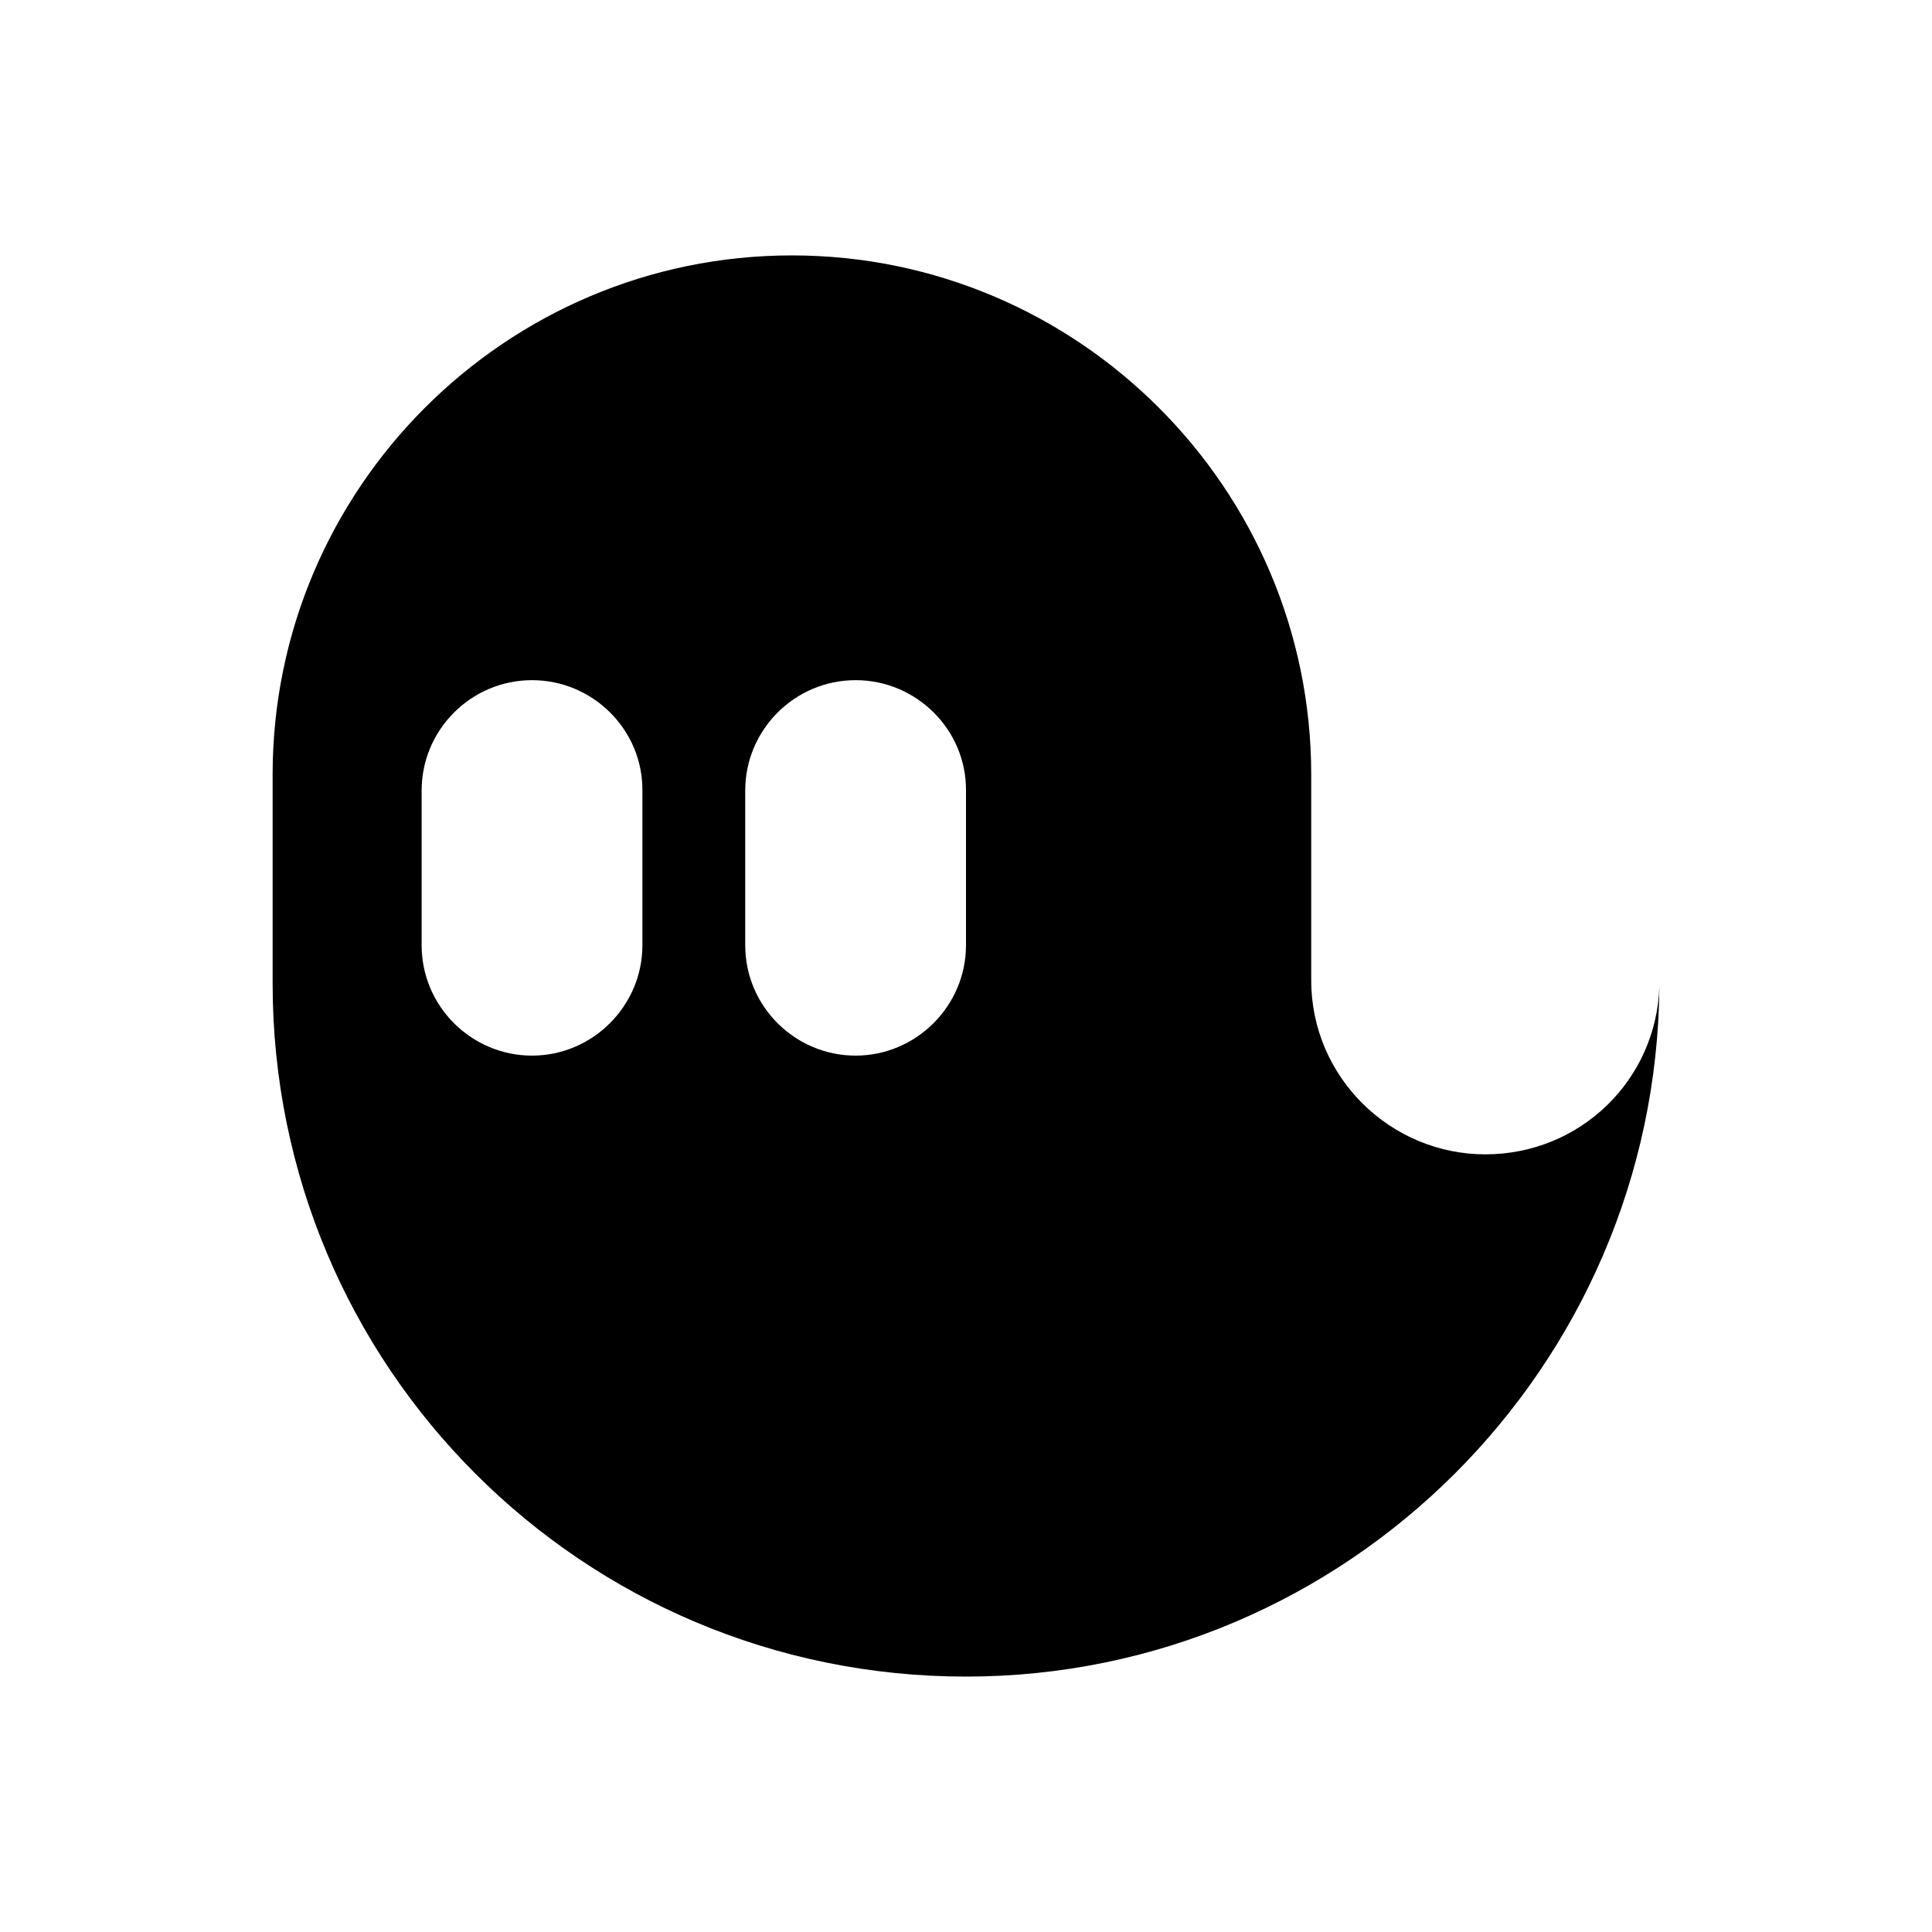
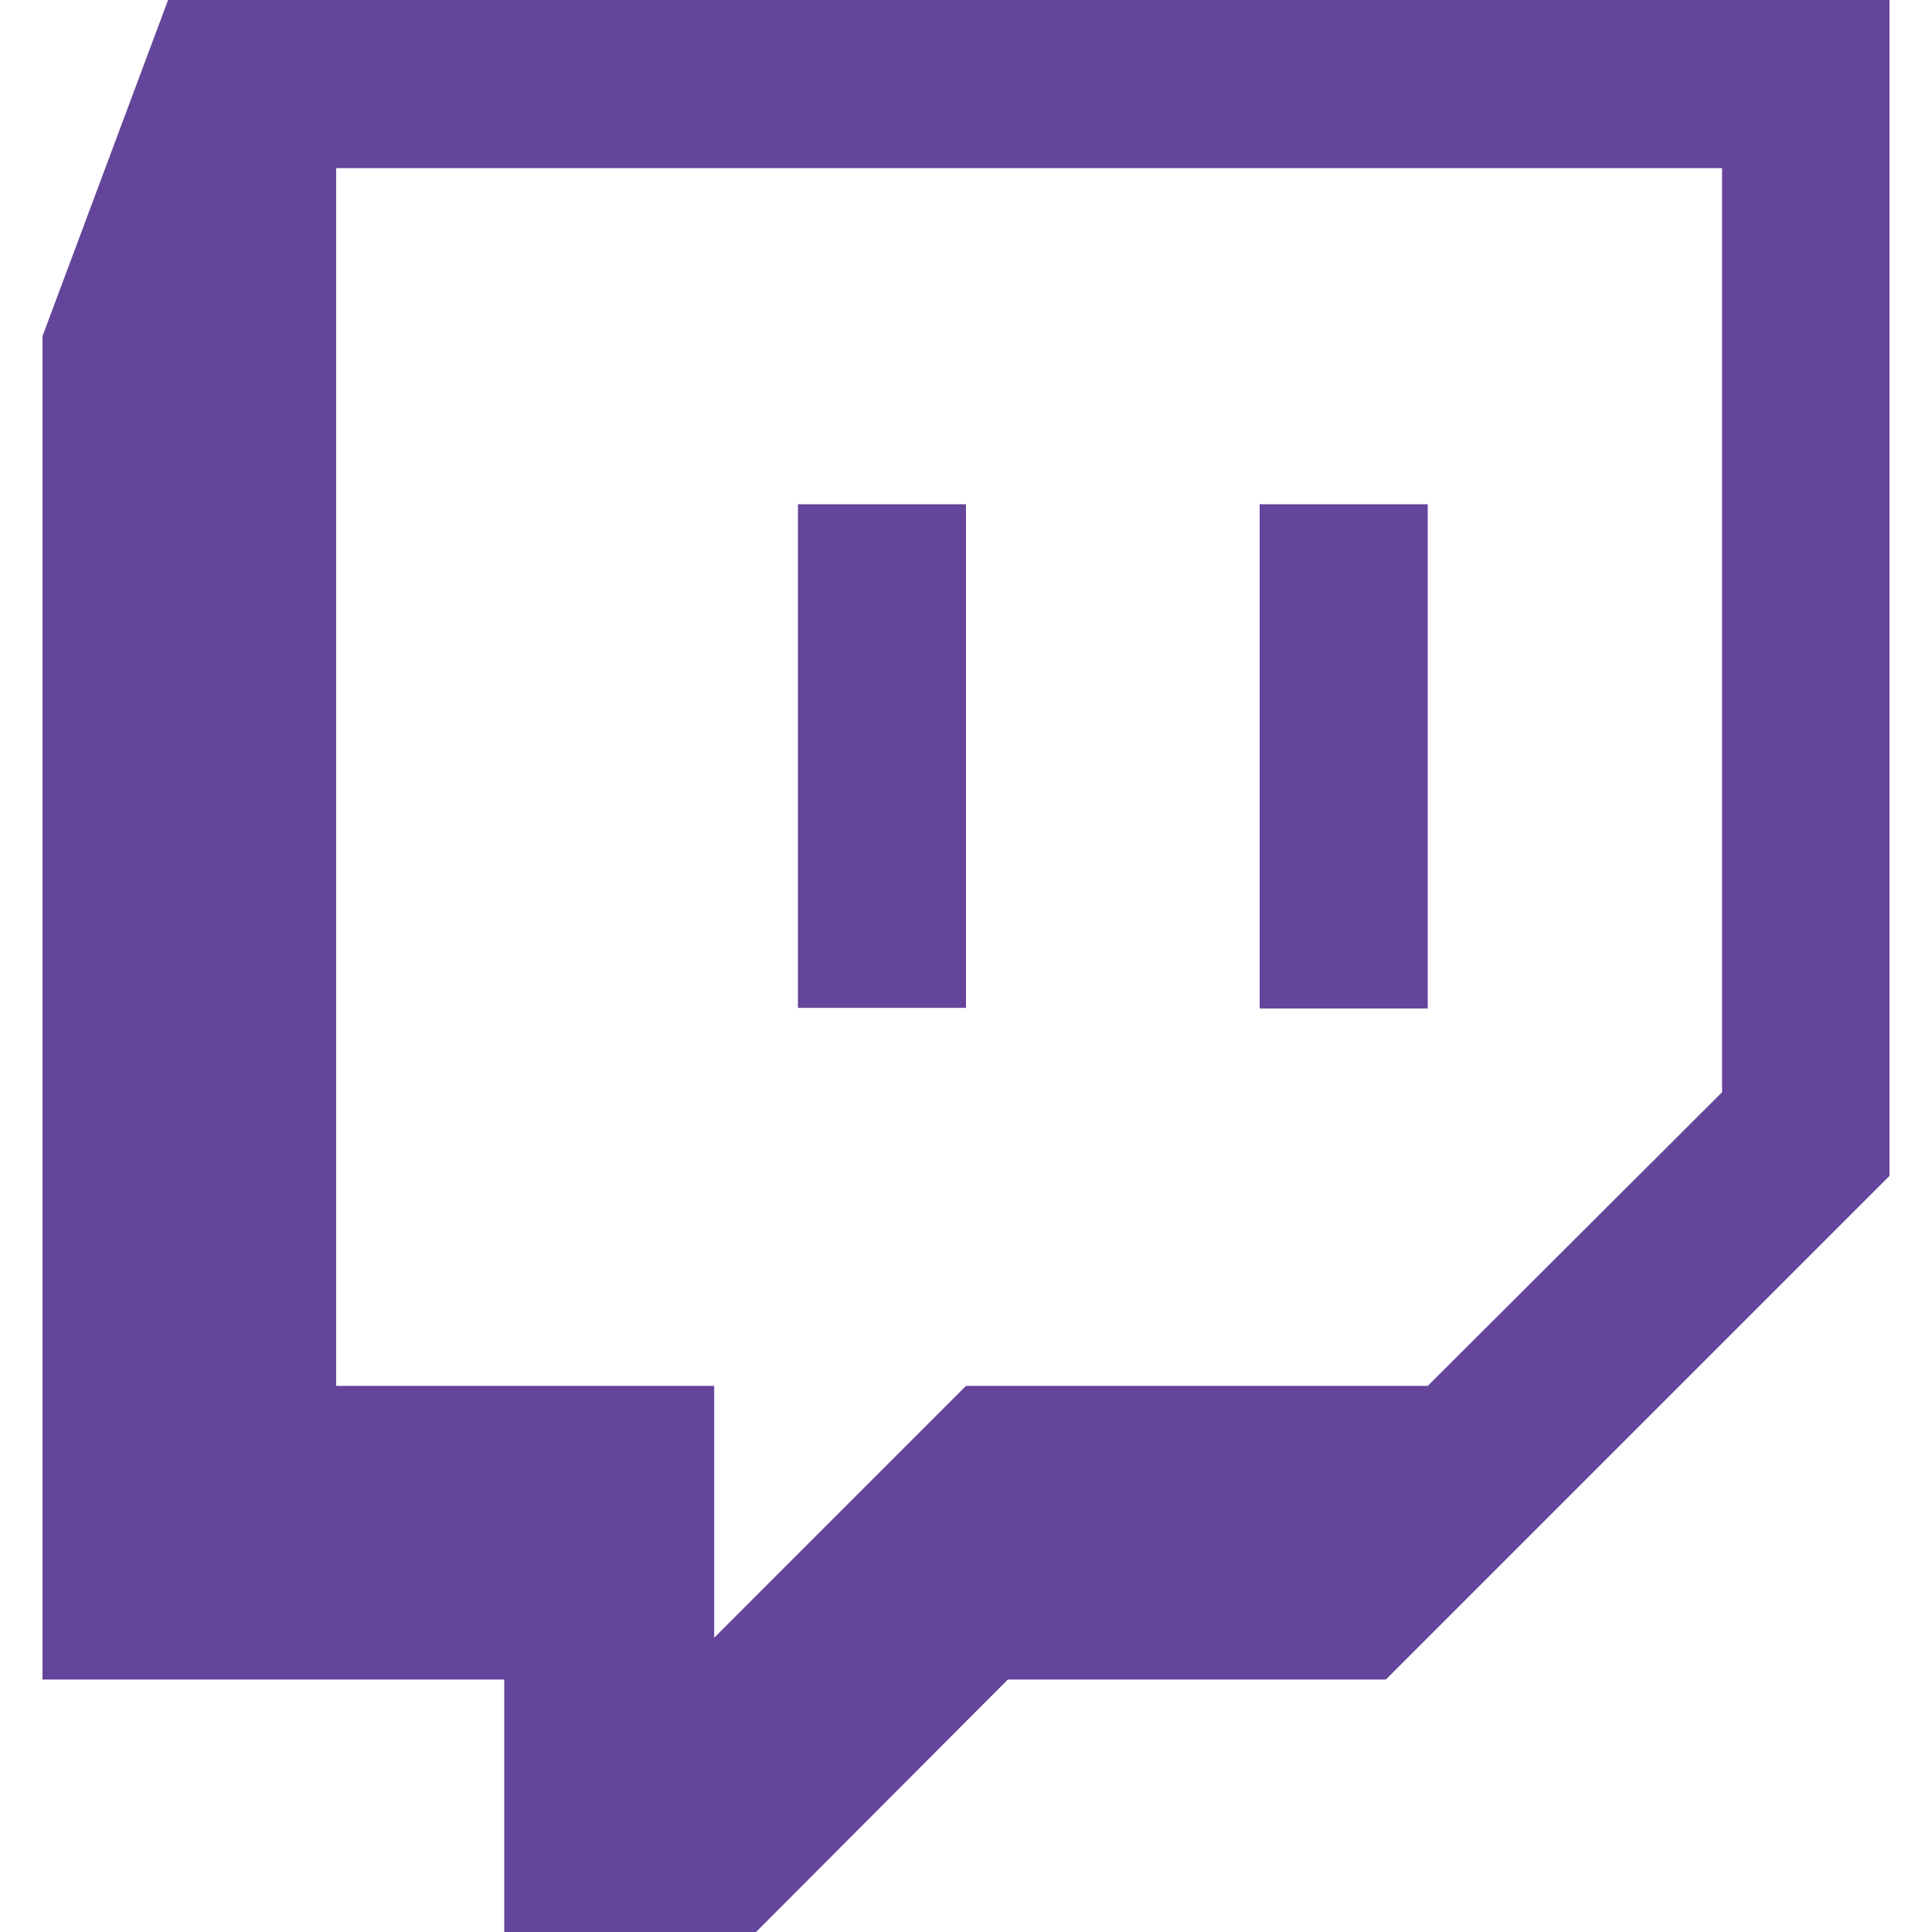
- <svg xmlns="http://www.w3.org/2000/svg" version="1.1" width="2048.00" height="2048.00" viewBox="0 0 2048.0 2048.0">
-   <g id="document" transform="matrix(1,0,0,1,1024.0,1024.0)">
-     <path d="M-735.015,18.242 C-735.015,424.846 -406.604,753.257 6.83586e-05,753.257 C403.477,753.257 731.888,424.846 735.016,21.369 C731.888,121.457 650.567,199.65 550.48,199.65 C450.393,199.65 365.944,118.329 365.944,15.114 C365.944,-422.768 365.944,225.721 365.944,-202.777 C365.944,-506.167 118.854,-753.257 -184.536,-753.257 C-487.925,-753.257 -735.015,-506.167 -735.015,-202.777 L-735.015,18.242 Z M-460.035,-303.001 C-395.558,-303.001 -342.624,-250.465 -343.022,-185.988 L-343.022,-22.011 C-343.022,42.465 -395.956,95.001 -460.035,95.001 C-524.113,95.001 -577.048,42.863 -577.048,-22.011 L-577.048,-185.988 C-577.048,-250.465 -524.511,-303.001 -460.035,-303.001 Z M-117.015,-303.001 C-52.539,-303.001 0.396,-250.465 -0.002,-185.988 L-0.002,-22.011 C-0.002,42.465 -52.937,95.001 -117.015,95.001 C-181.093,95.001 -234.028,42.863 -234.028,-22.011 L-234.028,-185.988 C-234.028,-250.465 -181.491,-303.001 -117.015,-303.001 Z " fill="#000000" fill-opacity="1.00" />
-   </g>
+ <svg xmlns="http://www.w3.org/2000/svg" width="2500" height="2500" viewBox="0 0 300 300">
+   <path fill-rule="evenodd" clip-rule="evenodd" fill="#65459B" d="M215.2 260.8h-58.7L117.4 300H78.3v-39.2H6.6V52.2L26.1 0h267.3v182.6l-78.2 78.2zm52.2-91.2V26.1H52.2v189.1h58.7v39.1l39.1-39.1h71.7l45.7-45.6z" />
+   <path fill="#65459B" d="M195.6 78.3v78.3h26.1V78.3h-26.1zm-71.7 78.2H150V78.3h-26.1v78.2z" />
</svg>
